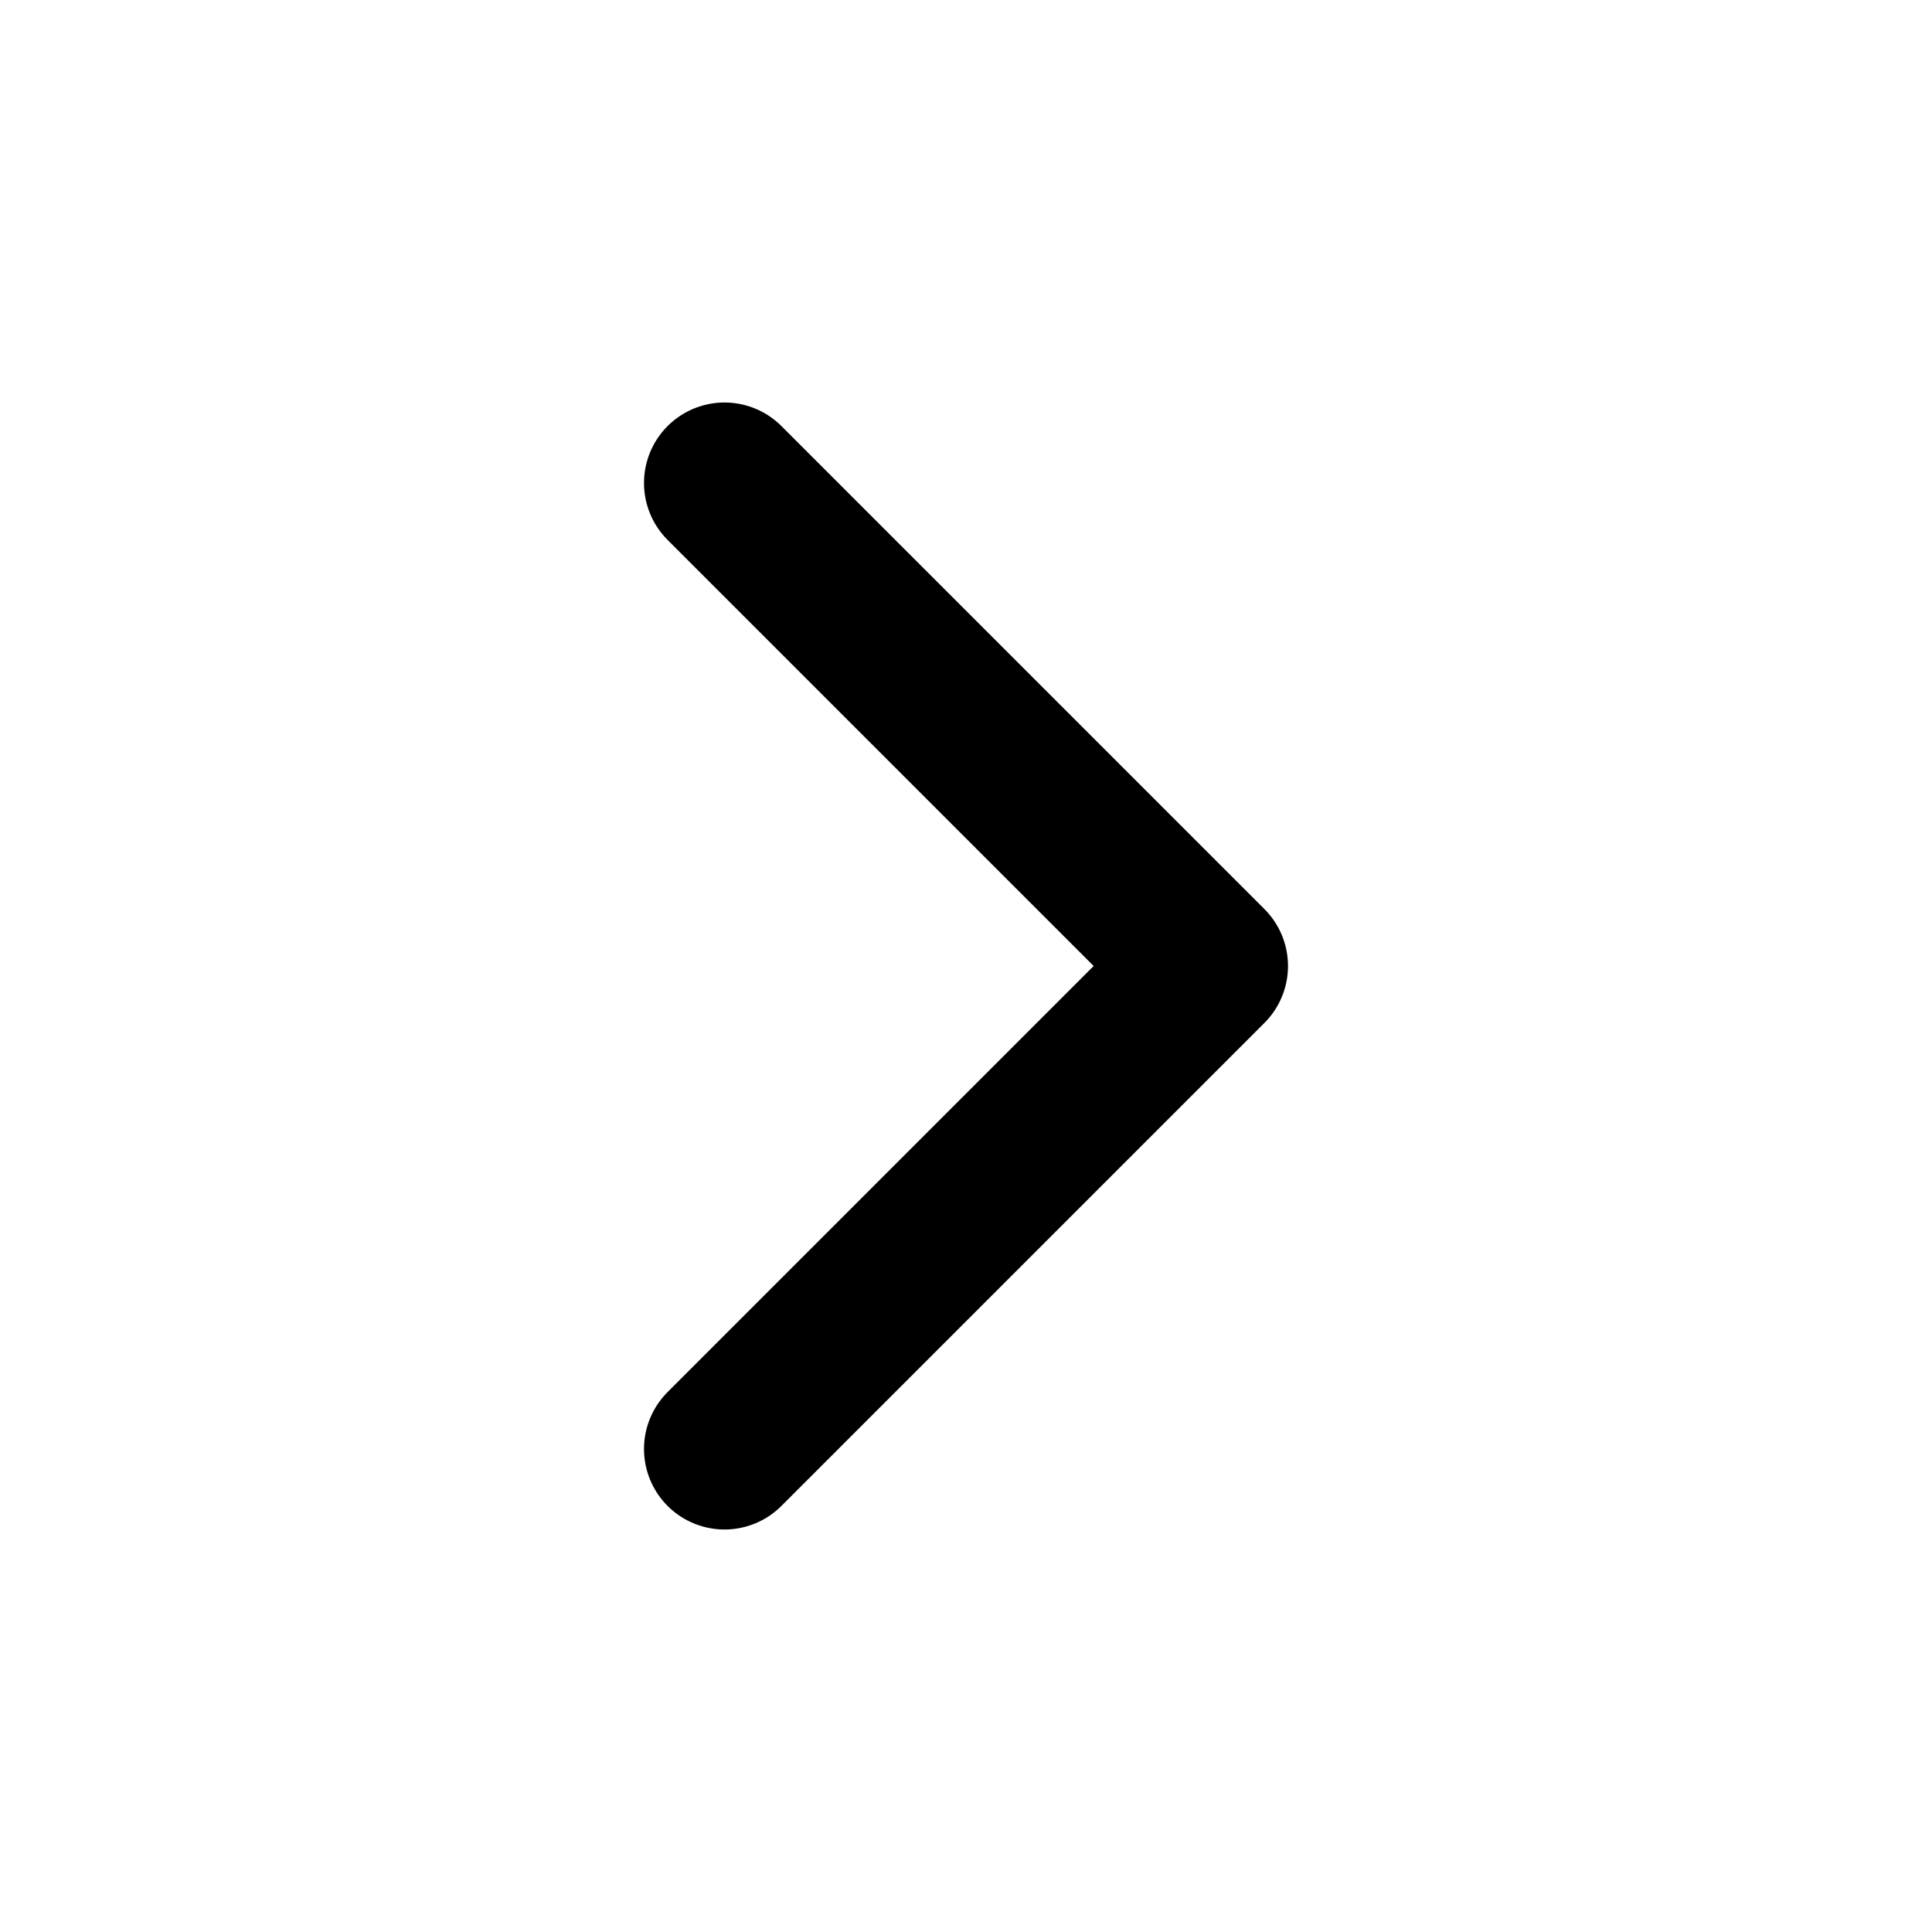
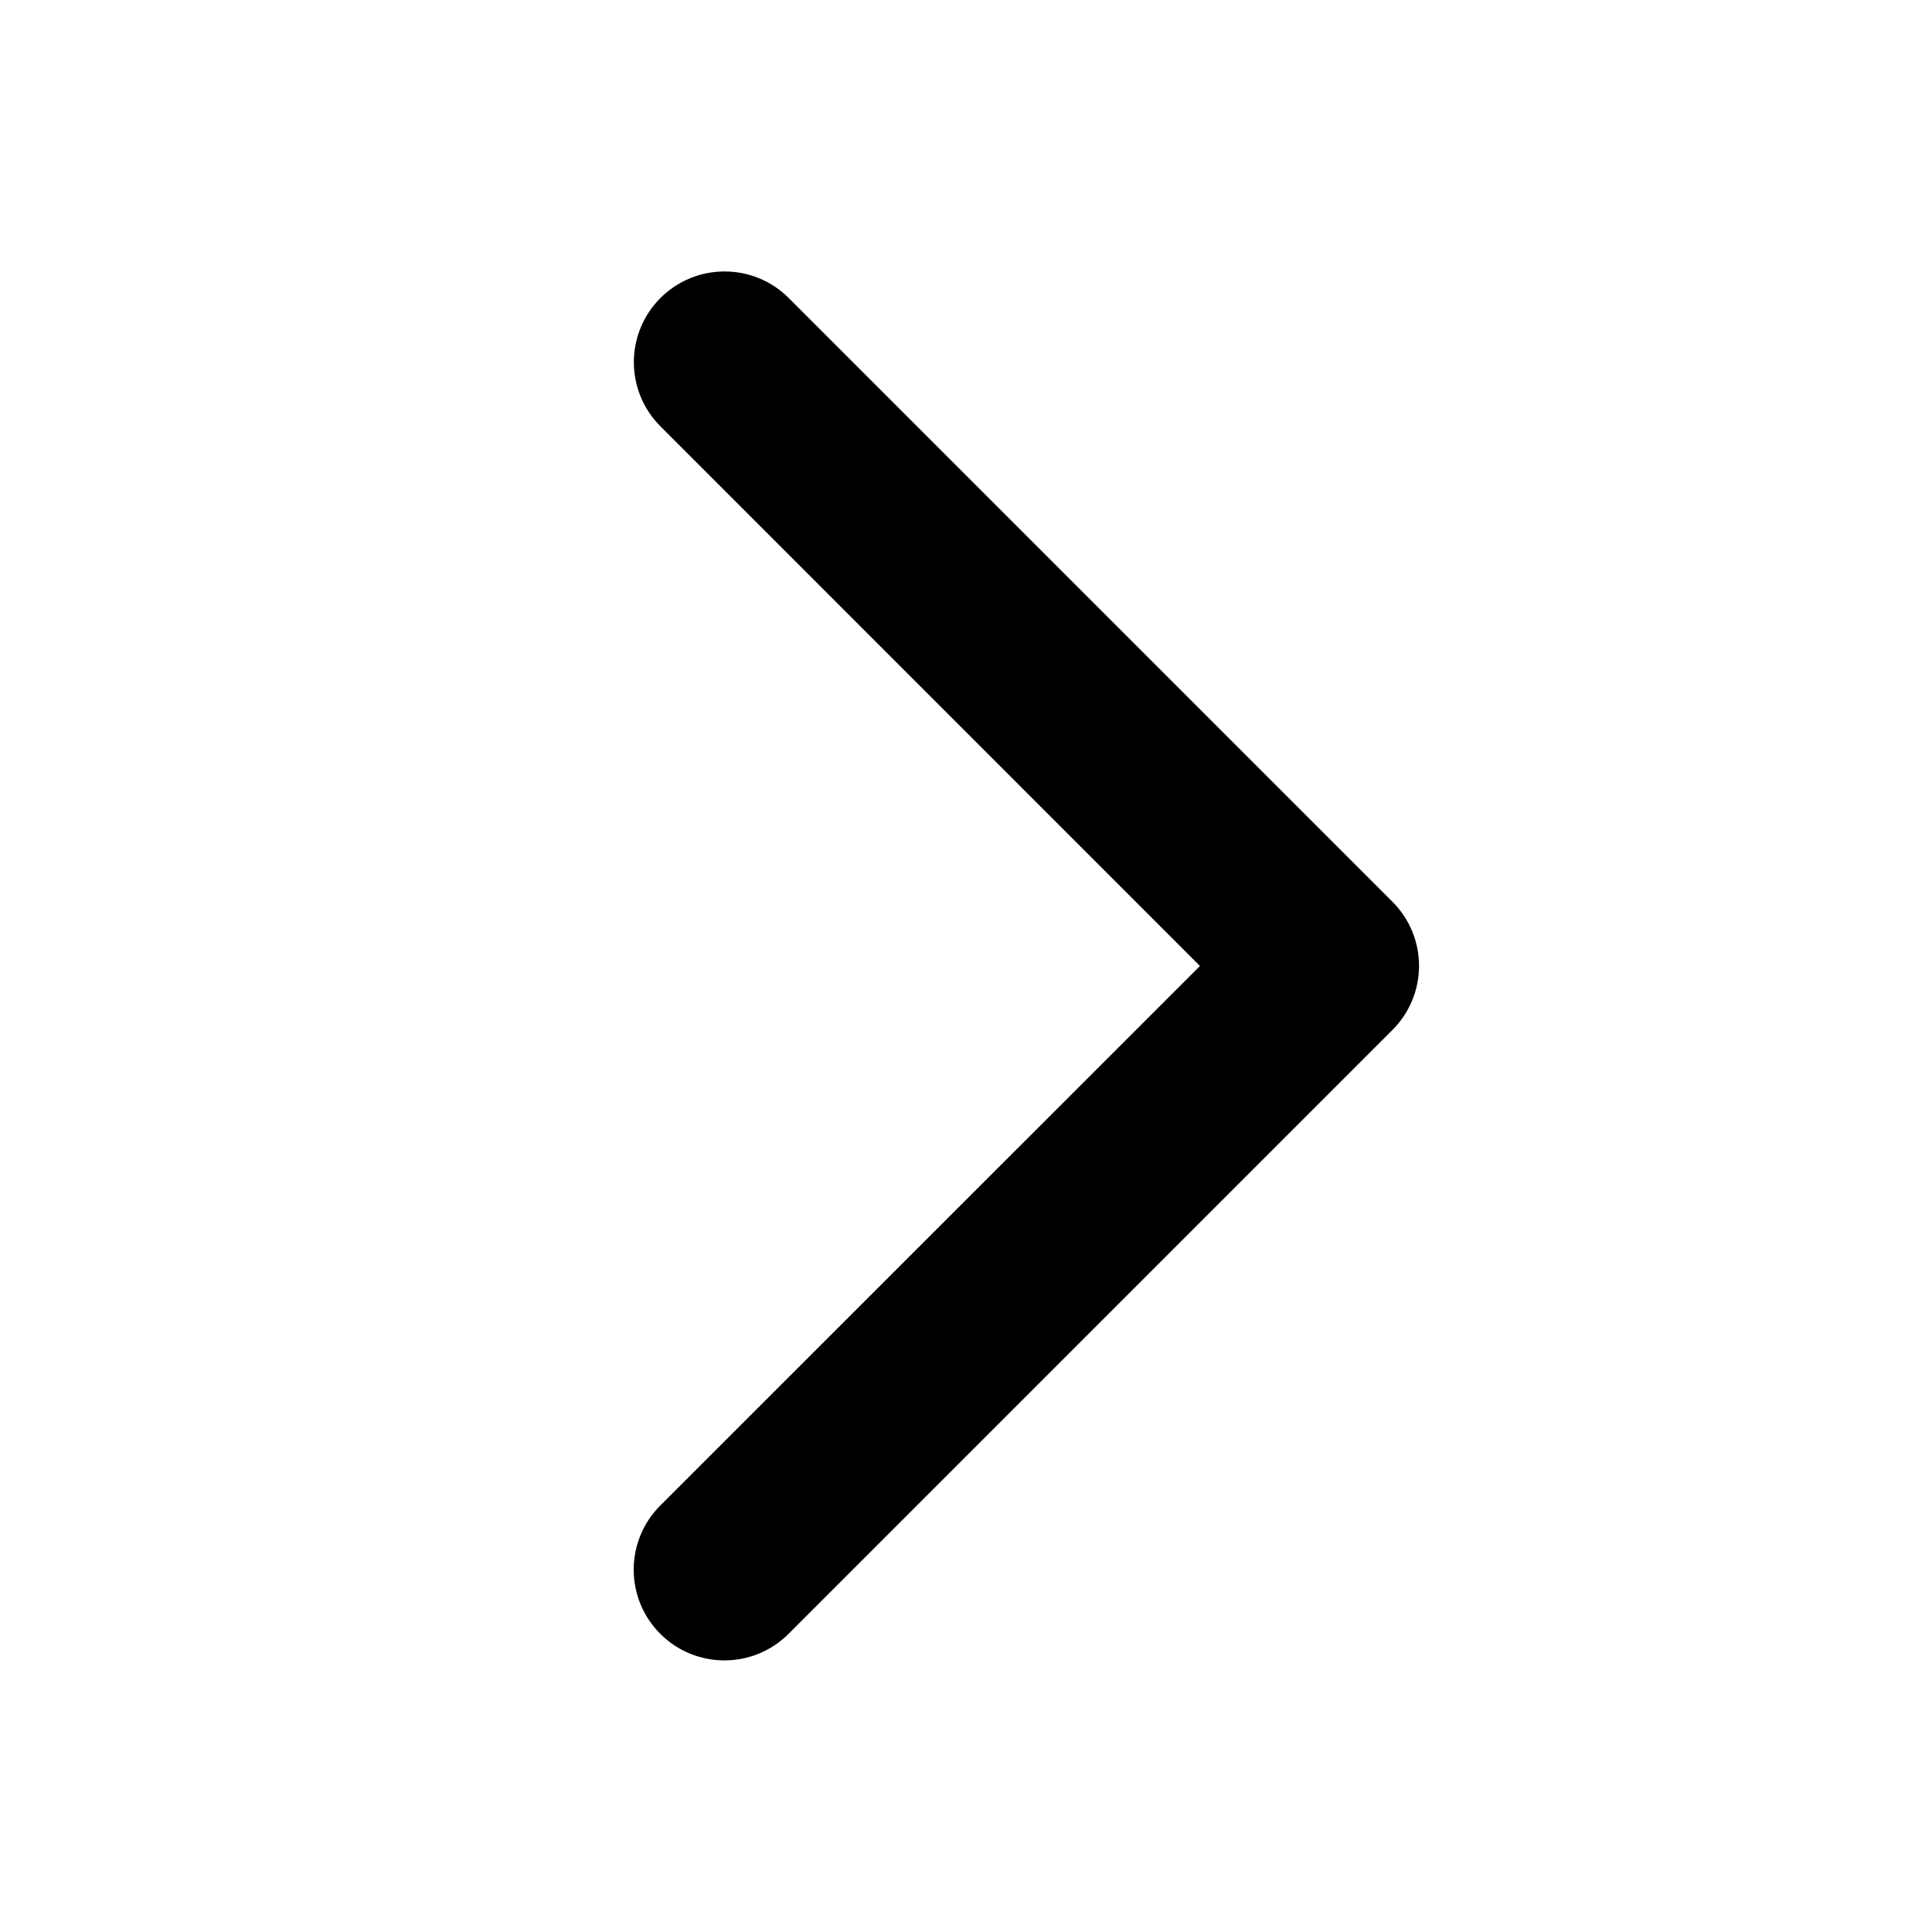
- <svg xmlns="http://www.w3.org/2000/svg" class="lucide lucide-chevron-right" width="24" height="24" viewBox="0 0 24 24" fill="none" stroke="currentColor" stroke-width="2" stroke-linecap="round" stroke-linejoin="round">
-   <path d="m9 18 6-6-6-6" />
+ <svg xmlns="http://www.w3.org/2000/svg" viewBox="0 0 256 256" fill="currentColor">
+   <path d="M184.49,136.49l-80,80a12,12,0,0,1-17-17L159,128,87.51,56.49a12,12,0,1,1,17-17l80,80A12,12,0,0,1,184.49,136.49Z" />
</svg>
